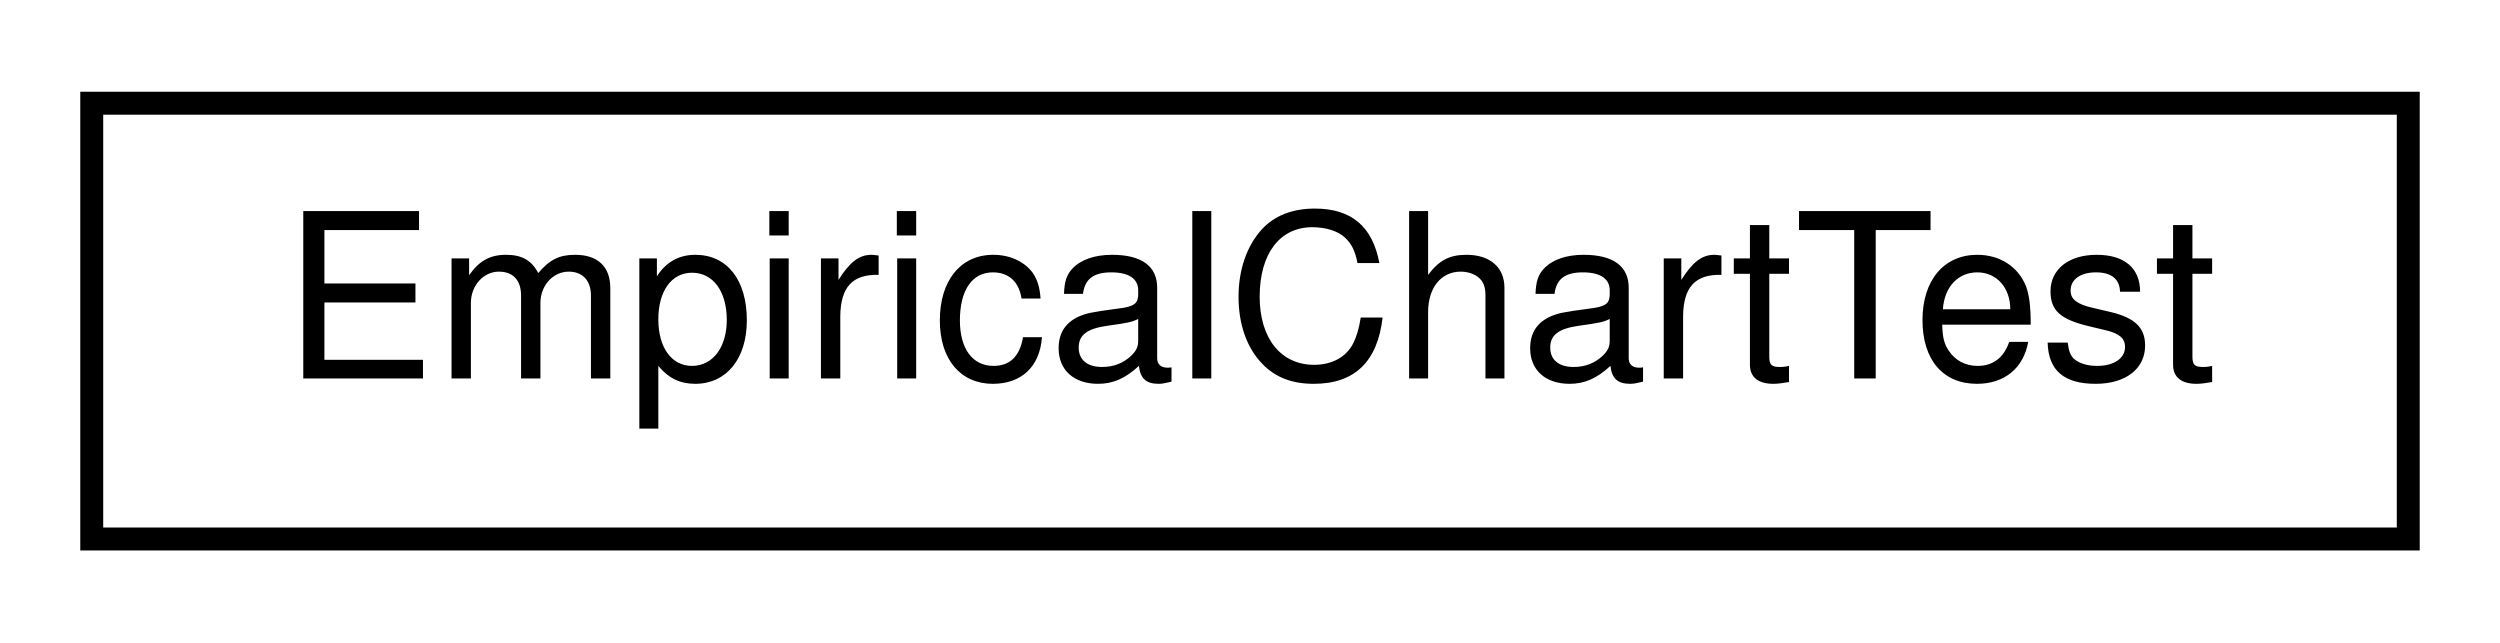
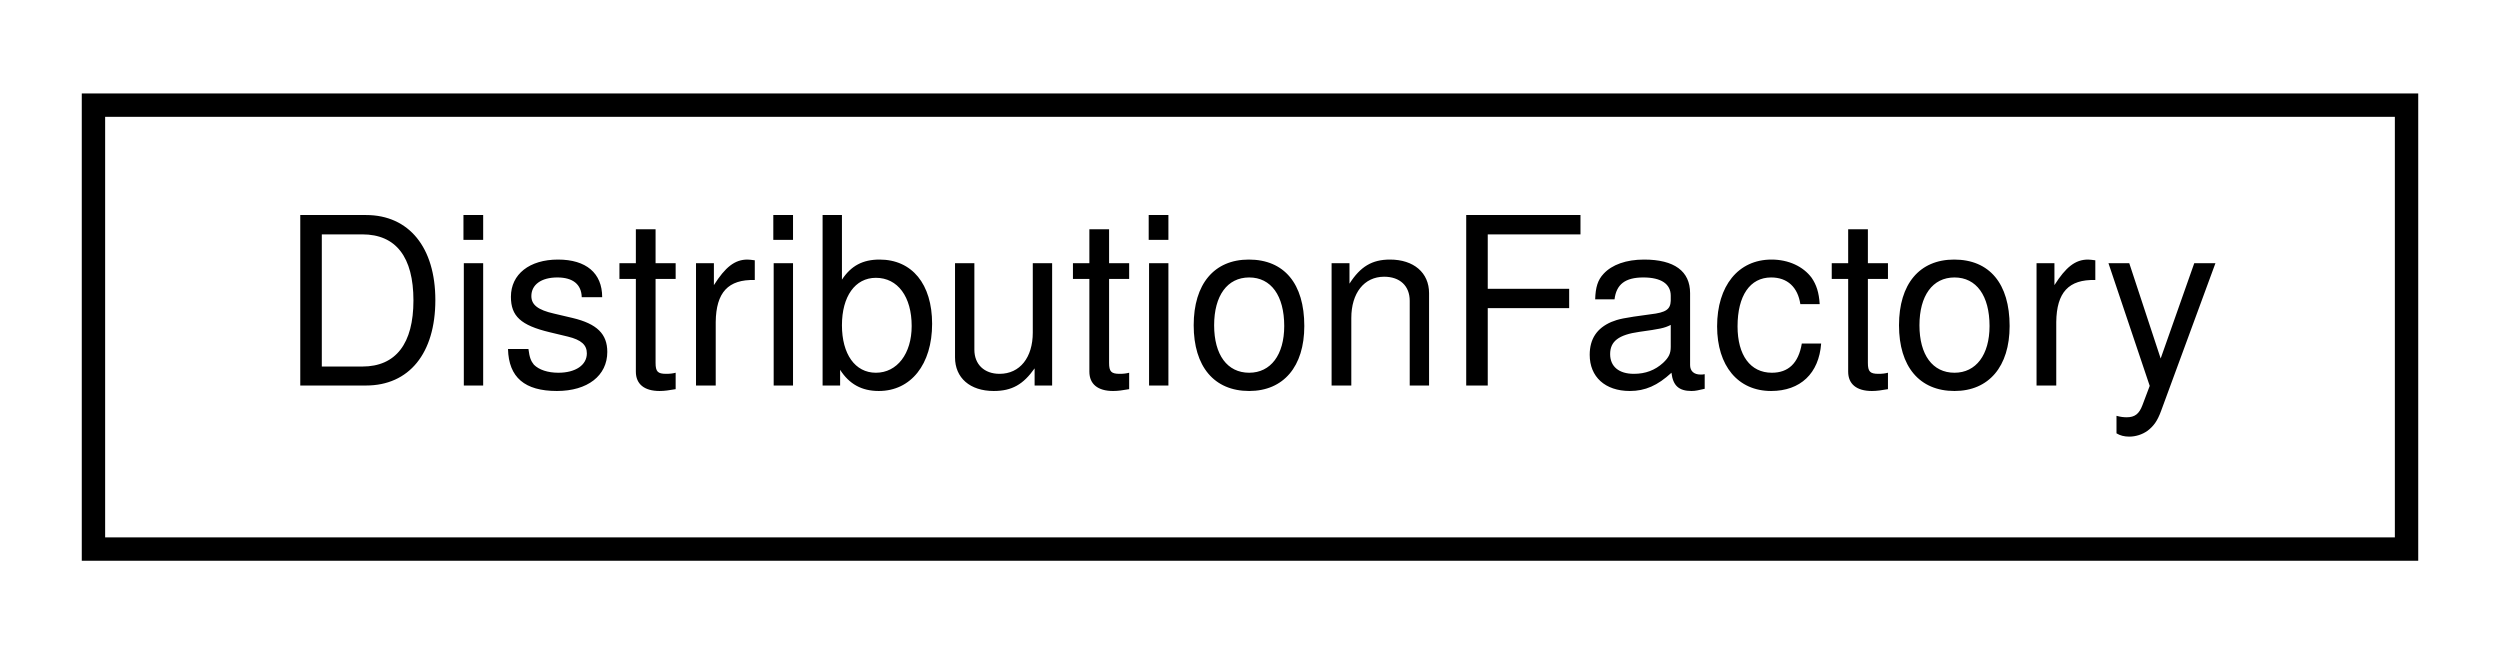
- <svg xmlns="http://www.w3.org/2000/svg" xmlns:xlink="http://www.w3.org/1999/xlink" width="109pt" height="28pt" viewBox="0.00 0.00 109.00 28.00">
+ <svg xmlns="http://www.w3.org/2000/svg" xmlns:xlink="http://www.w3.org/1999/xlink" width="107pt" height="28pt" viewBox="0.00 0.00 107.00 28.00">
  <g id="graph0" class="graph" transform="scale(1 1) rotate(0) translate(4 24)">
    <g id="node1" class="node">
      <g id="a_node1">
-         <a xlink:href="classcharts_1_1EmpiricalChartTest.html" target="_top" xlink:title="EmpiricalChartTest">
-           <polygon fill="none" stroke="black" points="0,-0.5 0,-19.5 101,-19.5 101,-0.5 0,-0.5" />
-           <text text-anchor="middle" x="50.5" y="-7.5" font-family="Helvetica,sans-Serif" font-size="10.00">EmpiricalChartTest</text>
+         <a xlink:href="classumontreal_1_1ssj_1_1probdist_1_1DistributionFactory.html" target="_top" xlink:title="This class implements a string API for the package probdist. ">
+           <polygon fill="none" stroke="black" points="0,-0.5 0,-19.5 99,-19.5 99,-0.5 0,-0.5" />
+           <text text-anchor="middle" x="49.5" y="-7.5" font-family="Helvetica,sans-Serif" font-size="10.00">DistributionFactory</text>
        </a>
      </g>
    </g>
  </g>
</svg>
